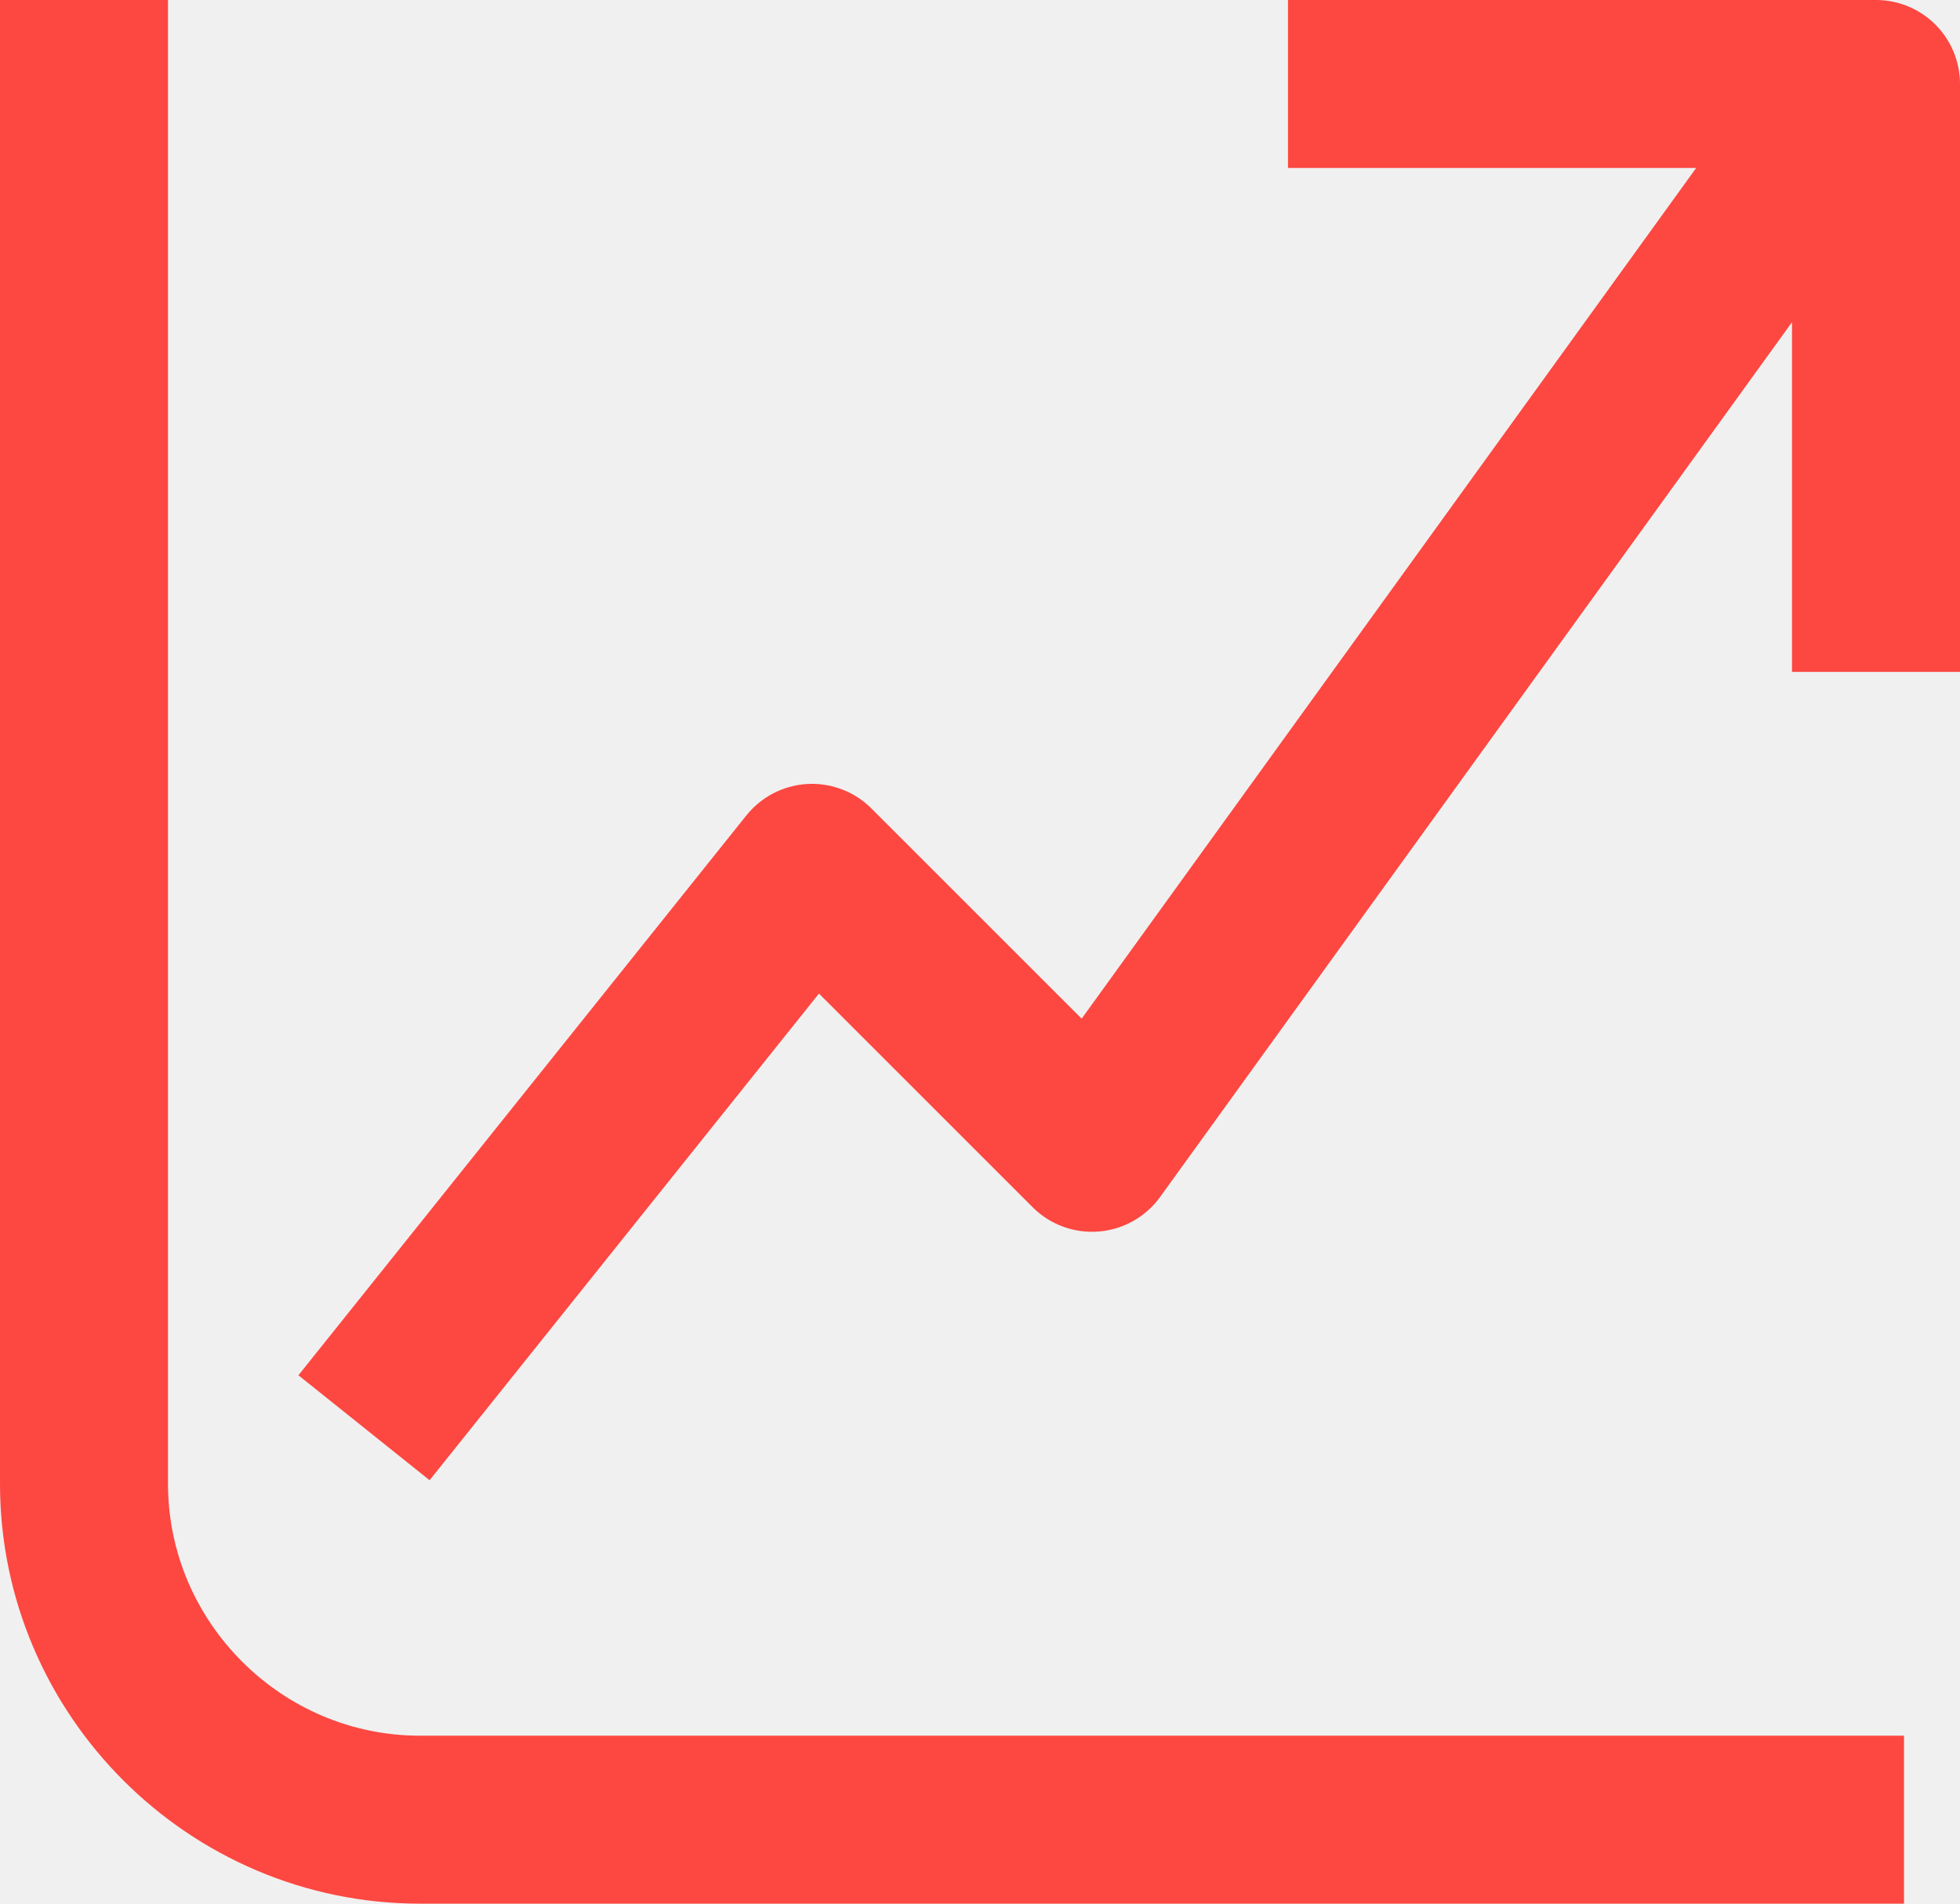
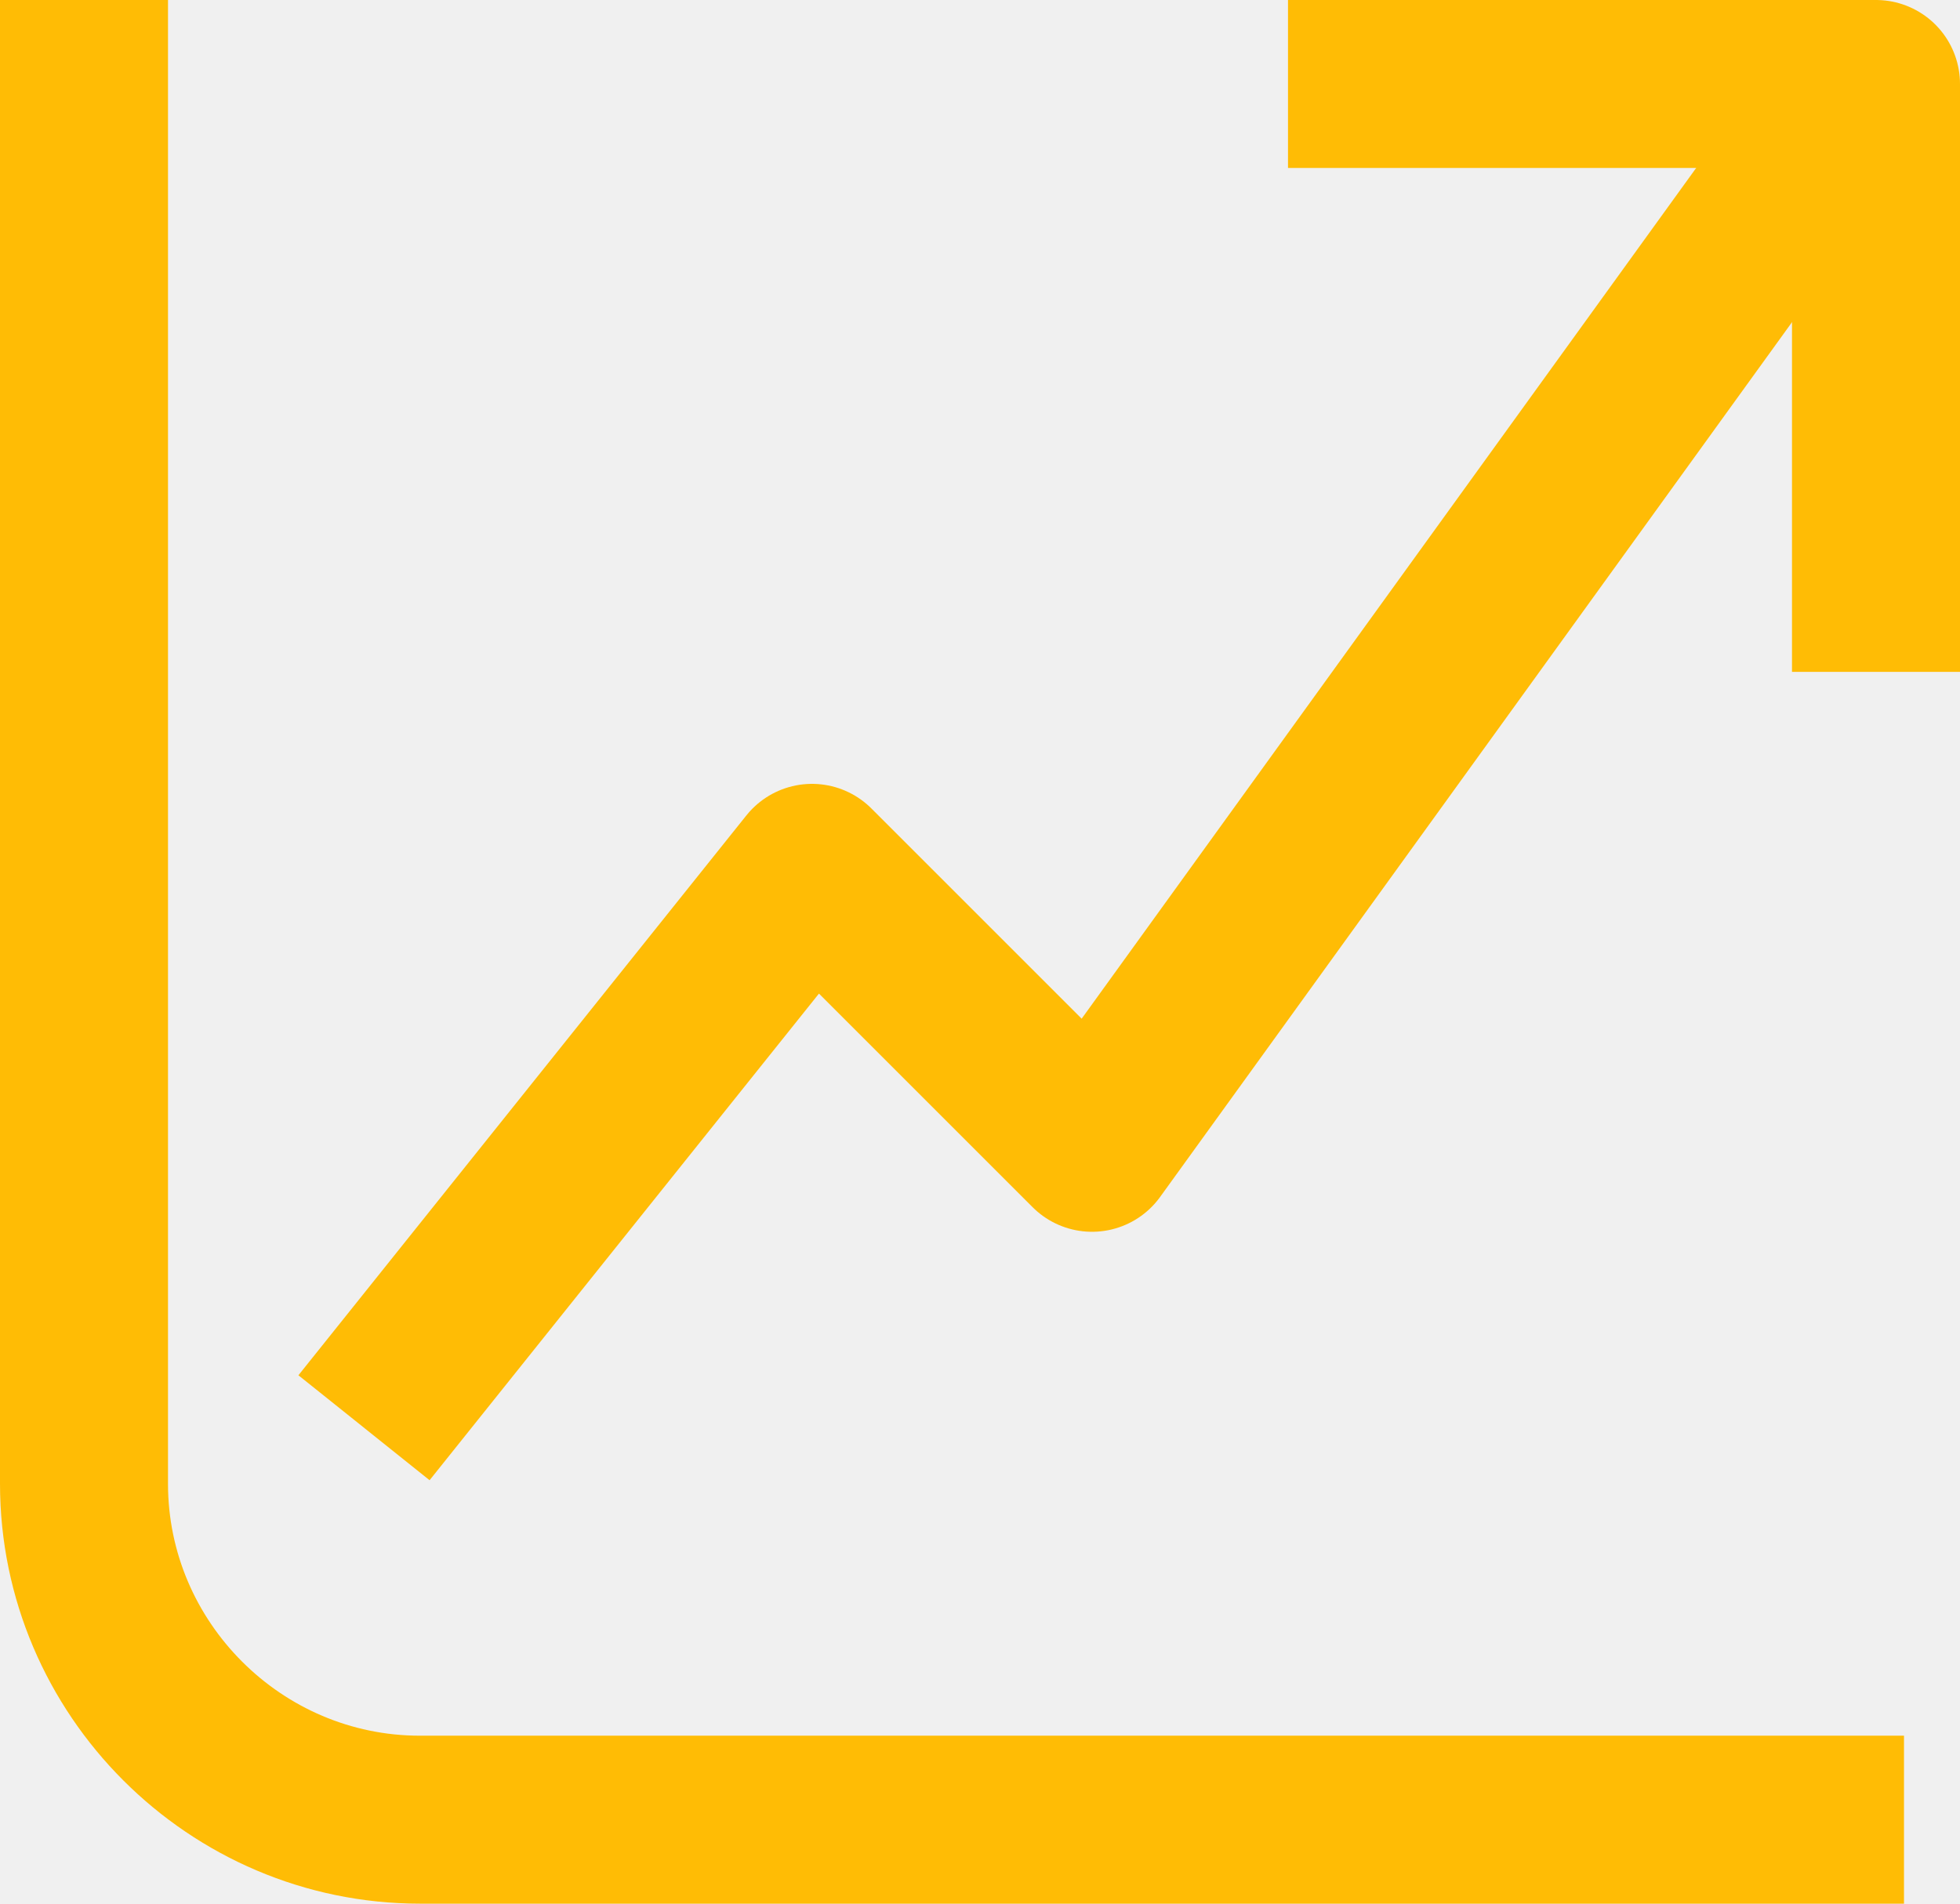
<svg xmlns="http://www.w3.org/2000/svg" version="1.1" x="0px" y="0px" viewBox="0 0 35 34" style="enable-background:new 0 0 35 34;" xml:space="preserve">
  <style type="text/css">
	.st0{display:none;}
	.st1{display:inline;}
- 	.st2{fill:#F7F6F3;}
+ 	.st2{fill:z;}
	.st3{display:inline;fill:#1C1C1B;}
	.st4{fill:#FFD63B;stroke:#FFFFFF;stroke-width:3;stroke-linejoin:bevel;stroke-miterlimit:10;}
	.st5{fill:#FFFFFF;}
	.st6{fill:#58595B;}
	.st7{opacity:0.3;}
	.st8{fill:none;stroke:#231F20;stroke-width:3;stroke-miterlimit:10;}
	.st9{fill:none;stroke:#FF5515;stroke-width:4;stroke-miterlimit:10;}
	.st10{fill:#F7F6F3;stroke:#231F20;stroke-width:3;stroke-miterlimit:10;}
	.st11{fill:#2196F3;}
	.st12{fill:#FFFFFF;stroke:#231F20;stroke-width:3;stroke-miterlimit:10;}
	.st13{fill:#FF9A22;}
	.st14{fill:none;stroke:#00843C;stroke-width:3;stroke-miterlimit:10;}
	.st15{fill:none;stroke:#FF9A22;stroke-width:4;stroke-miterlimit:10;}
	.st16{fill:none;stroke:#FF9A22;stroke-width:3;stroke-miterlimit:10;}
	.st17{fill:#FF5515;}
	.st18{fill:#FFFFFF;stroke:#ED1C24;stroke-width:3;stroke-miterlimit:10;}
	.st19{fill:none;stroke:#ED1C24;stroke-width:3;stroke-miterlimit:10;}
	.st20{fill:none;stroke:#000000;stroke-width:4;stroke-miterlimit:10;}
	.st21{fill:none;stroke:#000000;stroke-width:3;stroke-miterlimit:10;}
	.st22{fill:none;stroke:#2196F3;stroke-width:4;stroke-linecap:round;stroke-linejoin:round;stroke-miterlimit:10;}
	.st23{fill:#F7F6F3;stroke:#2196F3;stroke-width:4;stroke-linecap:round;stroke-linejoin:round;stroke-miterlimit:10;}
	.st24{fill:#F7F6F3;stroke:#000000;stroke-width:3;stroke-miterlimit:10;}
	.st25{fill:#04A548;stroke:#231F20;stroke-width:3;stroke-miterlimit:10;}
	.st26{fill:none;stroke:#04A548;stroke-width:3;stroke-miterlimit:10;}
	.st27{fill:#F7F6F3;stroke:#04A548;stroke-width:3;stroke-miterlimit:10;}
	.st28{fill:#FFFFFF;stroke:#FF9A22;stroke-width:3;stroke-miterlimit:10;}
	.st29{fill:none;stroke:#FF5515;stroke-width:3;stroke-miterlimit:10;}
	.st30{fill:#04A548;}
	.st31{opacity:0.34;}
	.st32{fill:#231F20;}
	.st33{fill:none;stroke:#231F20;stroke-width:2;stroke-miterlimit:10;}
	.st34{fill:none;stroke:#25B72F;stroke-width:3;stroke-miterlimit:10;}
	.st35{fill:none;stroke:#231F20;stroke-width:1.929;stroke-miterlimit:10;}
	.st36{fill:#FFFFFF;stroke:#231F20;stroke-width:2;stroke-miterlimit:10;}
	.st37{fill:#25B72F;}
	.st38{fill:#25B72F;stroke:#231F20;stroke-width:2;stroke-miterlimit:10;}
	.st39{fill:none;stroke:#231F20;stroke-width:1.989;stroke-miterlimit:10;}
	.st40{fill:#FFFFFF;stroke:#231F20;stroke-width:2.268;stroke-miterlimit:10;}
	.st41{fill:none;stroke:#231F20;stroke-width:2.316;stroke-miterlimit:10;}
	.st42{fill:none;stroke:#231F20;stroke-width:0.959;stroke-miterlimit:10;}
	.st43{fill:none;stroke:#FF9A22;stroke-width:2;stroke-miterlimit:10;}
	.st44{fill:none;stroke:#FF5515;stroke-width:2;stroke-miterlimit:10;}
	.st45{fill:none;stroke:#2196F3;stroke-width:2;stroke-miterlimit:10;}
	.st46{fill:#FF5515;stroke:#FF5515;stroke-width:2;stroke-miterlimit:10;}
	.st47{fill:none;stroke:#F7F6F3;stroke-width:2;stroke-miterlimit:10;}
	.st48{fill:#FF9A22;stroke:#FF9A22;stroke-width:2;stroke-miterlimit:10;}
	.st49{fill:#F7F6F3;stroke:#231F20;stroke-width:2;stroke-miterlimit:10;}
- 	.st50{fill:none;stroke:#FD4741;stroke-width:3;stroke-linejoin:round;stroke-miterlimit:10;}
+ 	.st50{fill:none;stroke:#FFBC05;stroke-width:3;stroke-linejoin:round;stroke-miterlimit:10;}
	.st51{fill:none;stroke:#D1D3D4;stroke-width:1.768;stroke-miterlimit:10;}
	.st52{fill:none;stroke:#F23030;stroke-width:4;stroke-miterlimit:10;}
	.st53{fill:#F23030;}
	.st54{opacity:0.1;}
	.st55{fill:none;stroke:#F23030;stroke-width:3;}
	.st56{fill:none;stroke:#F23030;stroke-width:3;stroke-linejoin:round;}
	.st57{fill:none;stroke:#F23030;stroke-width:2;stroke-linejoin:round;}
	.st58{fill:none;stroke:#F23030;}
	.st59{fill:none;stroke:#F23030;stroke-width:2;}
	.st60{opacity:0.2;fill:#54D363;}
	.st61{fill:none;stroke:#0AA51C;stroke-width:3.923;stroke-linejoin:round;stroke-miterlimit:10;}
	.st62{fill:#25B72F;stroke:#231F20;stroke-width:3;stroke-miterlimit:10;}
	.st63{fill:none;stroke:#37B44A;stroke-width:2.286;stroke-miterlimit:10;}
	.st64{fill:none;stroke:#231F20;stroke-width:2;stroke-miterlimit:10;}
	.st65{fill:none;stroke:#231F20;stroke-width:1.962;stroke-miterlimit:10;}
	.st66{fill:#FF9A22;stroke:#231F20;stroke-width:2;stroke-miterlimit:10;}
	.st67{fill:none;stroke:#231F20;stroke-width:2.005;stroke-miterlimit:10;}
	.st68{fill:none;stroke:#2196F3;stroke-width:3;stroke-miterlimit:10;}
	.st69{fill:none;stroke:#F7941E;stroke-width:2;stroke-miterlimit:10;}
	.st70{fill:none;stroke:#000000;stroke-width:2.859;stroke-miterlimit:10;}
	.st71{fill:none;stroke:#FFD63B;stroke-width:4;stroke-linecap:round;stroke-miterlimit:10;}
	.st72{fill:#DBDBDB;}
	.st73{fill:#E8E8E8;}
	.st74{fill:none;stroke:#FFD63B;stroke-width:2;stroke-linecap:round;stroke-linejoin:round;stroke-miterlimit:10;}
	.st75{fill:none;stroke:#000000;stroke-width:2;stroke-linejoin:round;stroke-miterlimit:10;}
	.st76{fill:#FFFFFF;stroke:#2196F3;stroke-width:3;stroke-miterlimit:10;}
	.st77{fill:#FFD63B;}
	.st78{fill:none;stroke:#FFFFFF;stroke-width:3;stroke-linejoin:bevel;stroke-miterlimit:10;}
	.st79{fill:none;stroke:#FFD63B;stroke-width:3;stroke-miterlimit:10;}
	.st80{opacity:0.2;fill:#FFFFFF;}
</style>
  <g id="Layer_2" class="st0">
    <g class="st1">
      <rect x="-1825.5" y="-2575" class="st2" width="6368.5" height="5472" />
    </g>
  </g>
  <g id="Layer_1">
    <g>
      <path class="st50" d="M34,32.5l-26.5,0c-3.3,0-6-2.7-6-6L1.5,0" />
      <polyline class="st50" points="6.5,25.5 14.5,15.5 19.5,20.5 32.5,2.5   " />
      <polyline class="st50" points="23,1.5 33.5,1.5 33.5,12   " />
    </g>
    <g id="arrow_1_">
	</g>
    <g id="arrow">
	</g>
  </g>
</svg>
